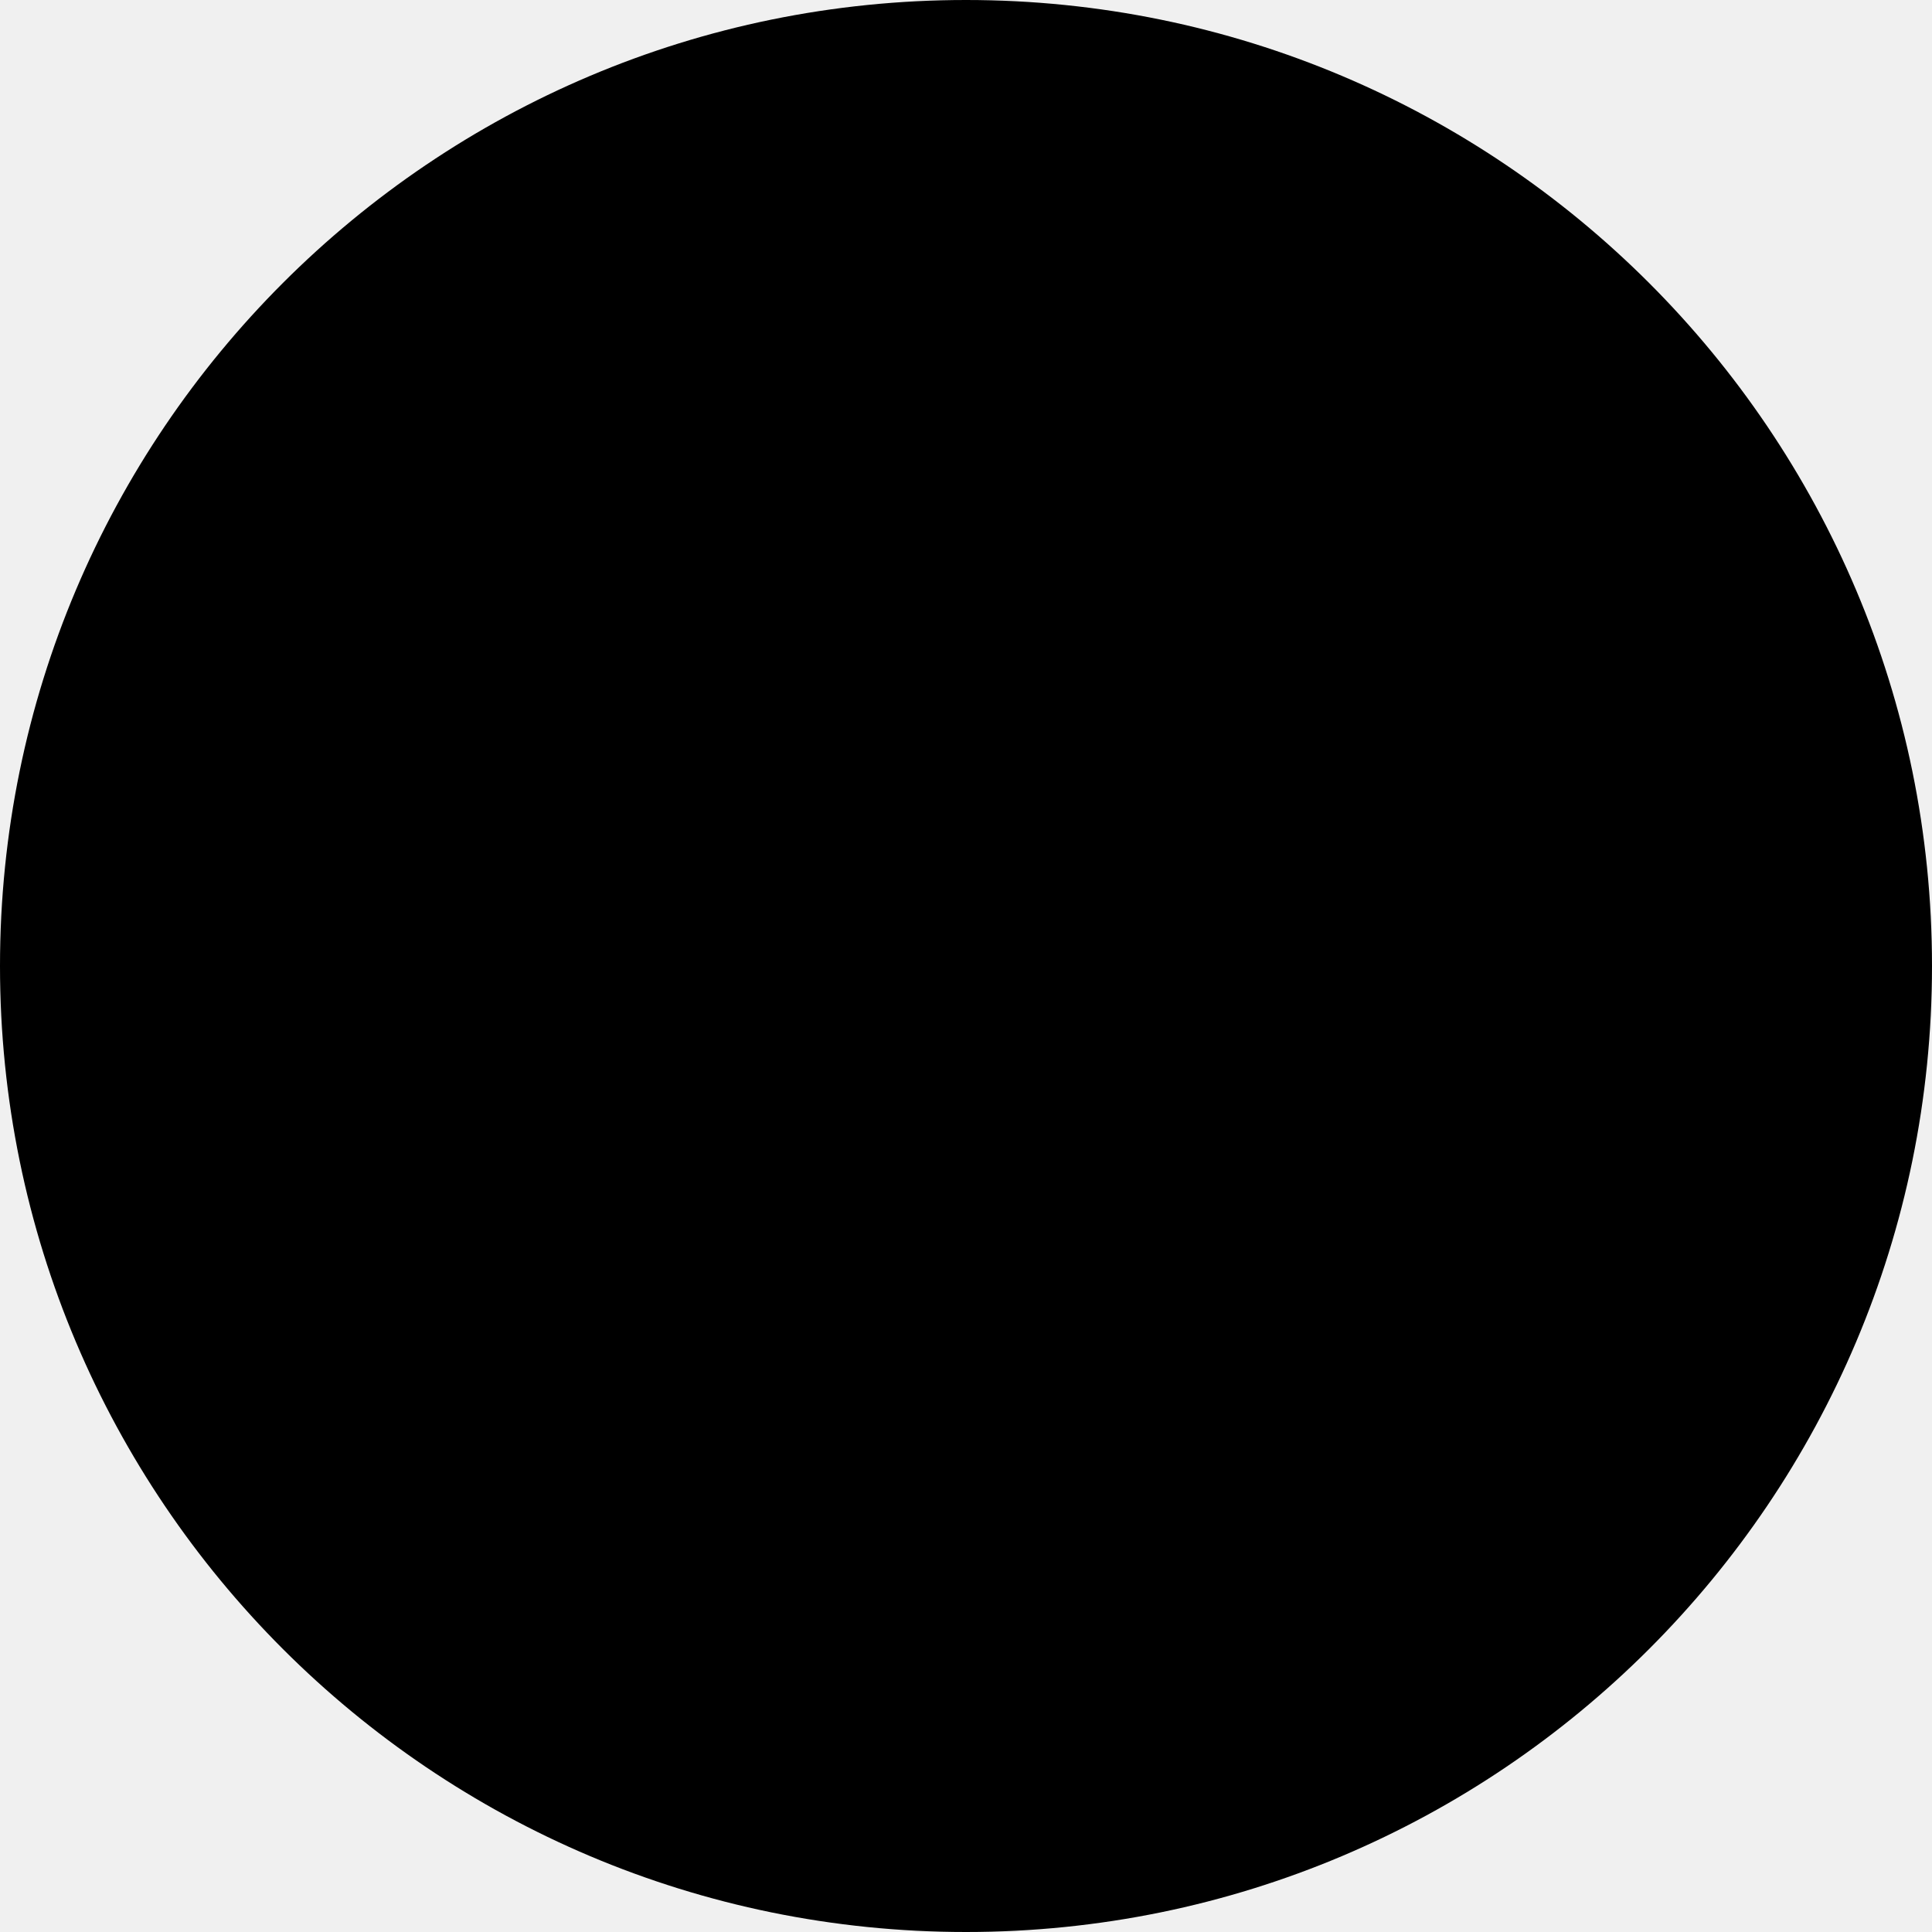
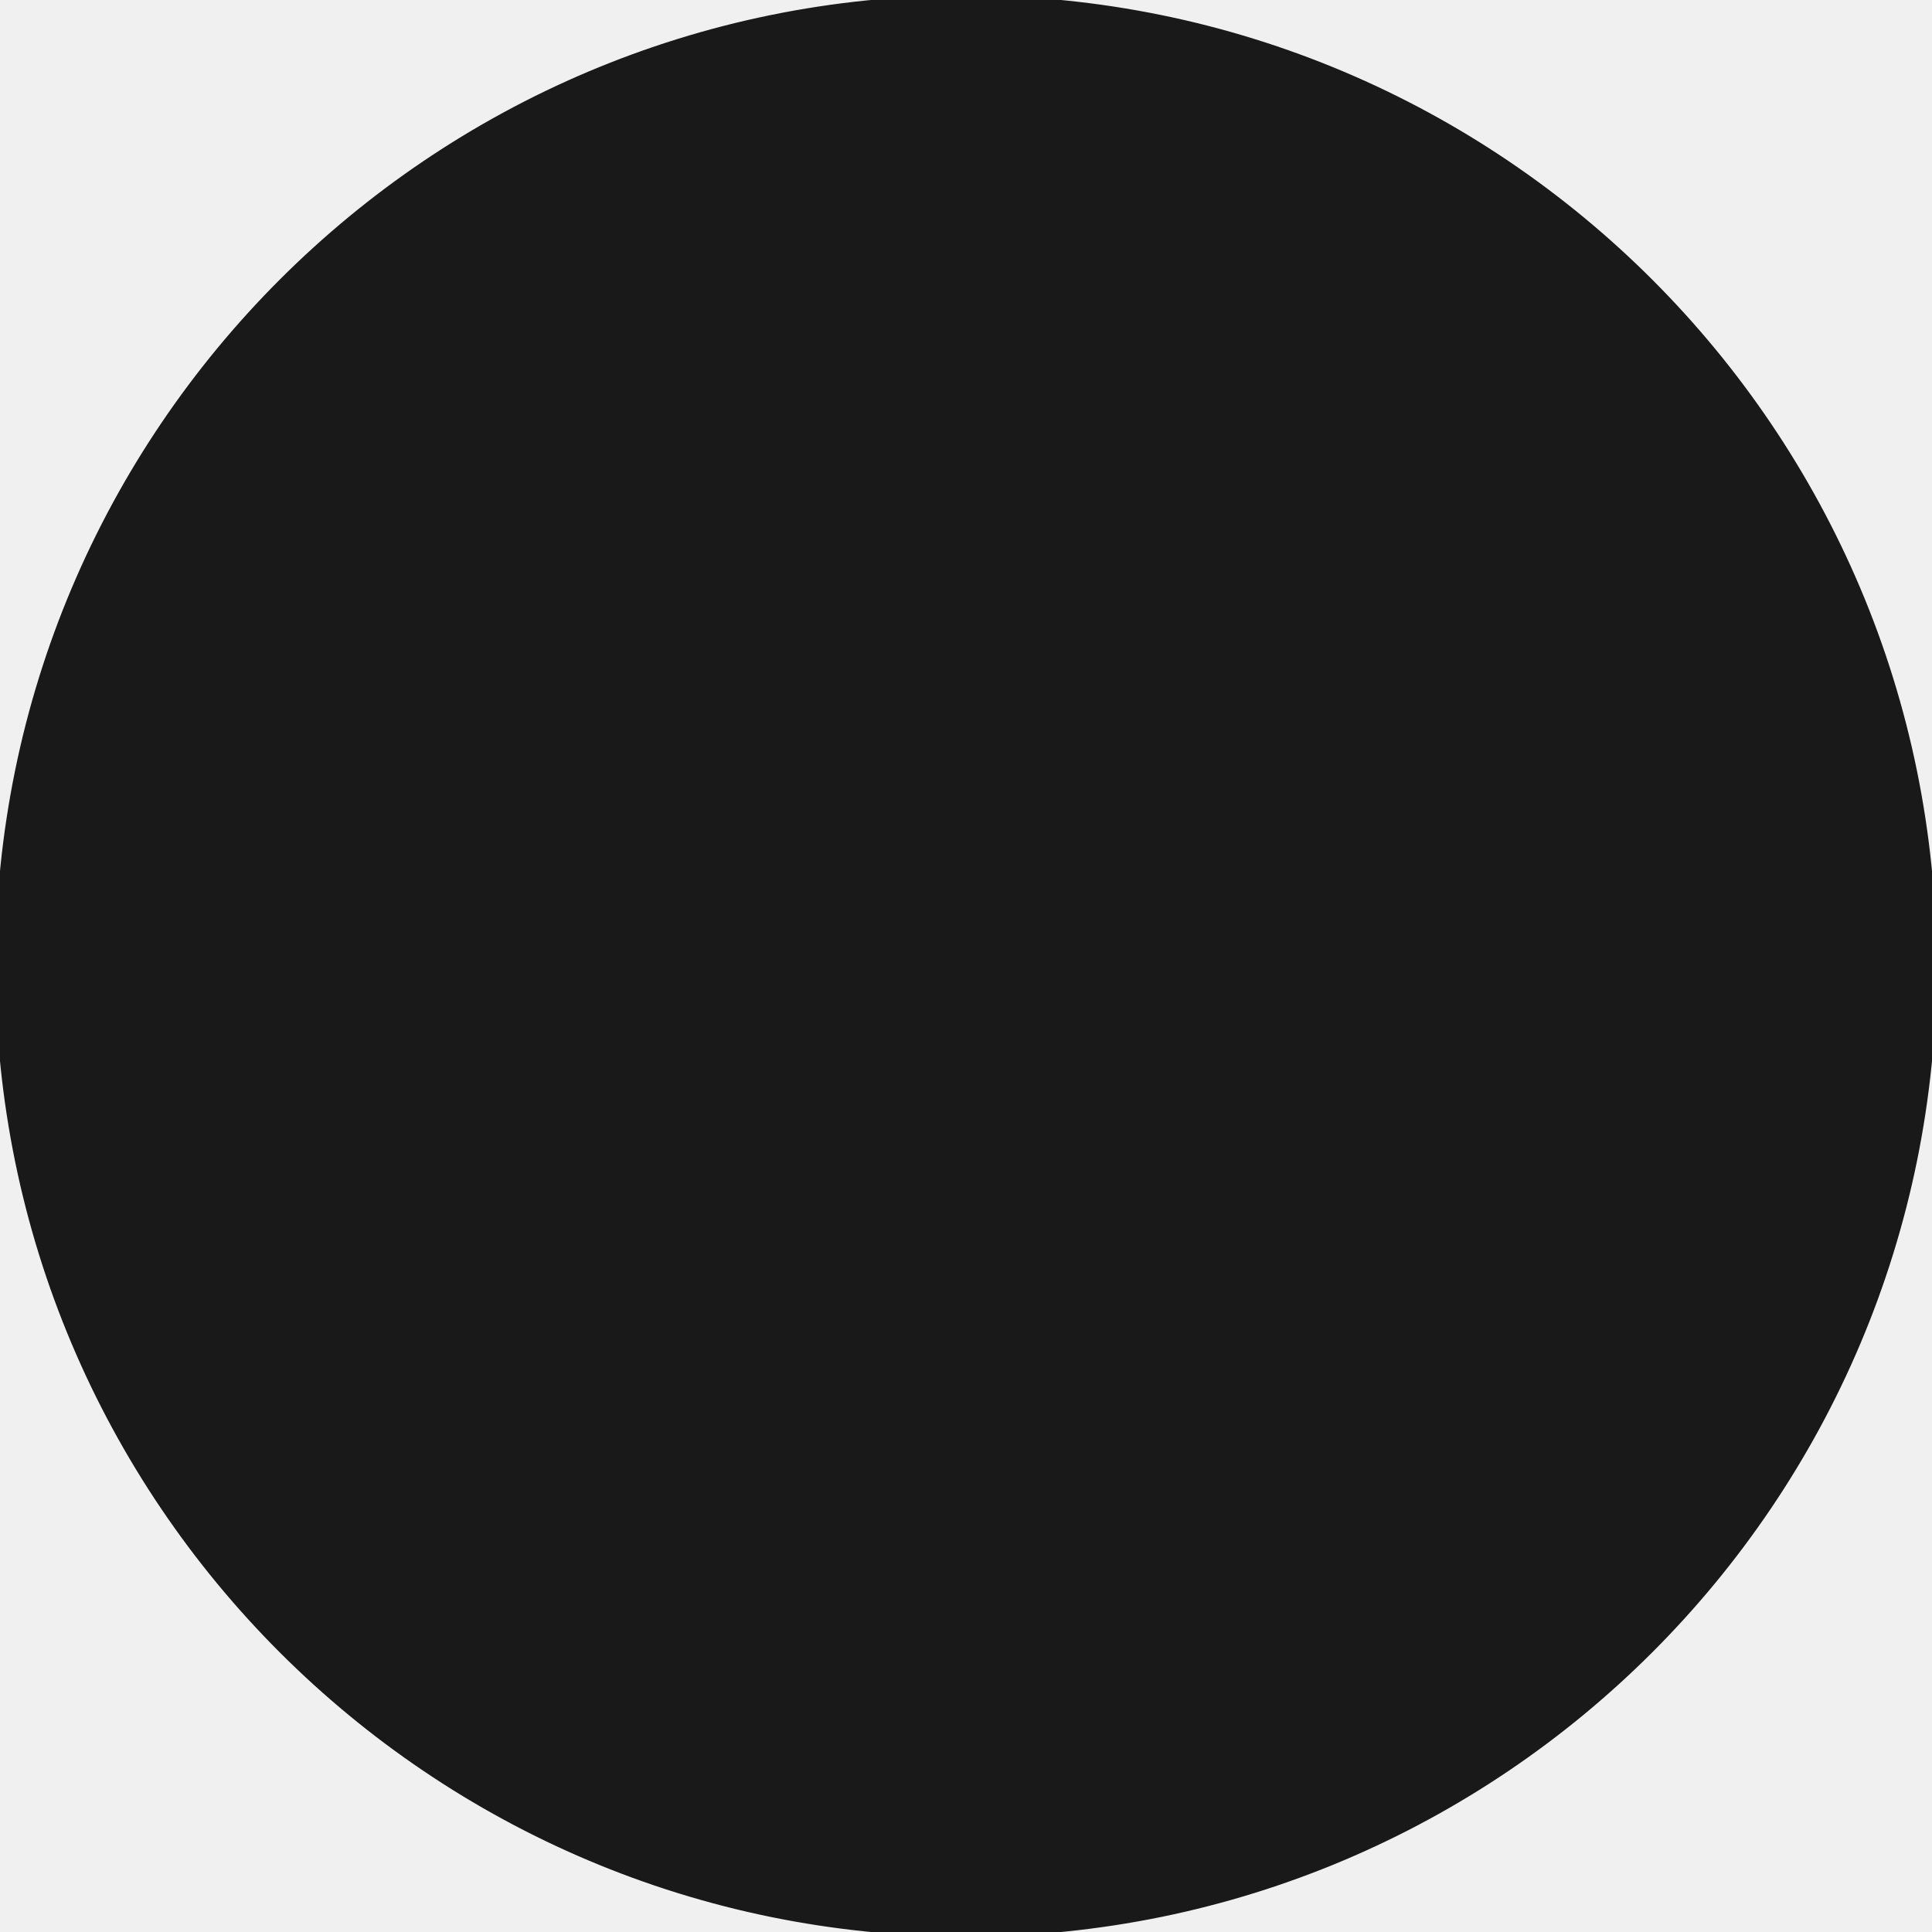
<svg xmlns="http://www.w3.org/2000/svg" version="1.1" viewBox="0 0 84 84" width="84mm" height="84mm">
  <defs>
    <marker id="arrow" viewBox="0 0 16 16" refX="8" refY="8" markerWidth="9" markerHeight="9" orient="auto-start-reverse">
-       <path d="M 0 0 L 16 8 L 0 16 z" stroke="context-stroke" fill="context-fill" />
+       <path d="M 0 0 L 16 8 L 0 16 z" stroke="none" fill="context-fill" />
    </marker>
  </defs>
-   <g>
-     <g>
+   <style>
+      
+         .background-fill {
+             fill: #FFFFFF;
+             stroke: none;
+         }
+          
+         .grid {
+             fill: #D8D8D8;
+             stroke: #D8D8D8;
+             stroke-width: 0.2;
+         }
+          
+         .grid-stroke {
+             fill: none;
+             stroke: #D8D8D8;
+             stroke-width: 0.2;
+         }
+          
+         .grid-fill {
+             fill: #D8D8D8;
+             stroke: none;
+         }
+          
+         .measure {
+             fill: #00CCCC;
+             stroke: #00CCCC;
+             stroke-width: 0.2;
+         }
+          
+         .measure-stroke {
+             fill: none;
+             stroke: #00CCCC;
+             stroke-width: 0.2;
+         }
+          
+         .measure-fill {
+             fill: #00CCCC;
+             stroke: none;
+         }
+          
+         .highlight {
+             fill: #FF9900;
+             stroke: #FF9900;
+             stroke-width: 0.2;
+         }
+          
+         .highlight-stroke {
+             fill: none;
+             stroke: #FF9900;
+             stroke-width: 0.2;
+         }
+          
+         .highlight-fill {
+             fill: #FF9900;
+             stroke: none;
+         }
+          
+         .entity {
+             fill: #191919;
+             stroke: #191919;
+             stroke-width: 0.4;
+         }
+          
+         .entity-stroke {
+             fill: none;
+             stroke: #191919;
+             stroke-width: 0.4;
+         }
+          
+         .entity-fill {
+             fill: #191919;
+             stroke: none;
+         }
+         
+             .active { fill-opacity: 1.0; stroke-opacity: 1.0; }
+             .inactive { fill-opacity: 0.3; stroke-opacity: 0.3; }
+         
+   </style>
+   <g class="entity">
+     <g class="entity">
      <rect x="21" y="21" width="42" height="42" />
    </g>
-     <g>
+     <g class="entity">
      <circle cx="42" cy="42" r="42" />
    </g>
  </g>
</svg>
